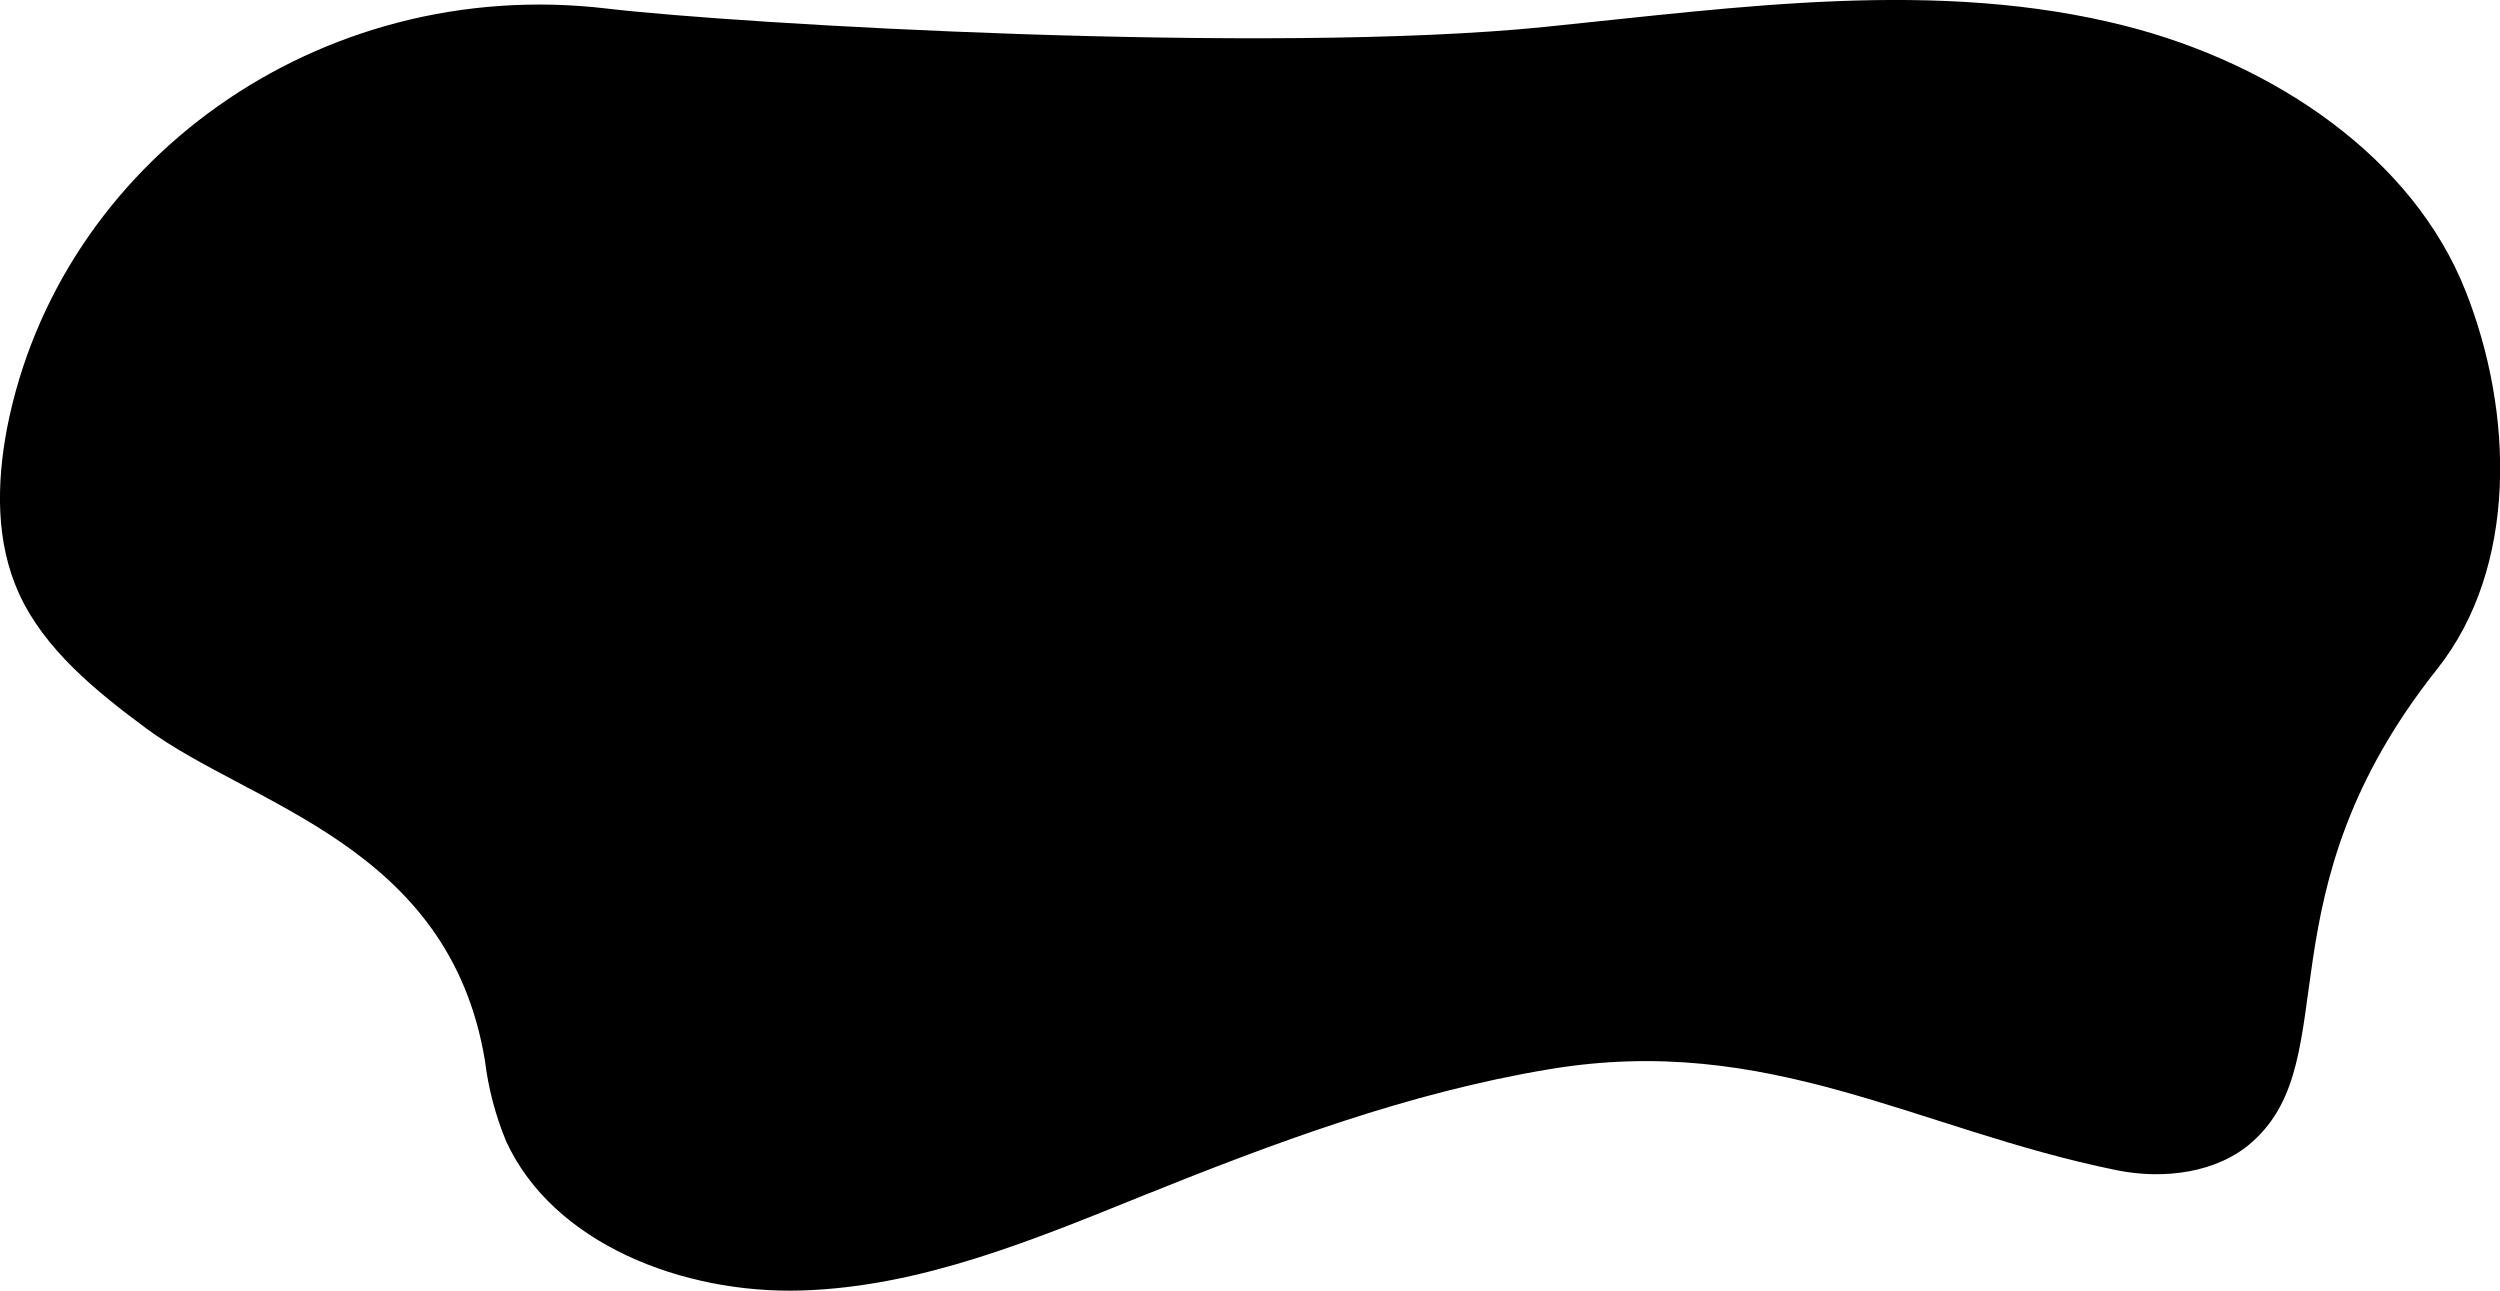
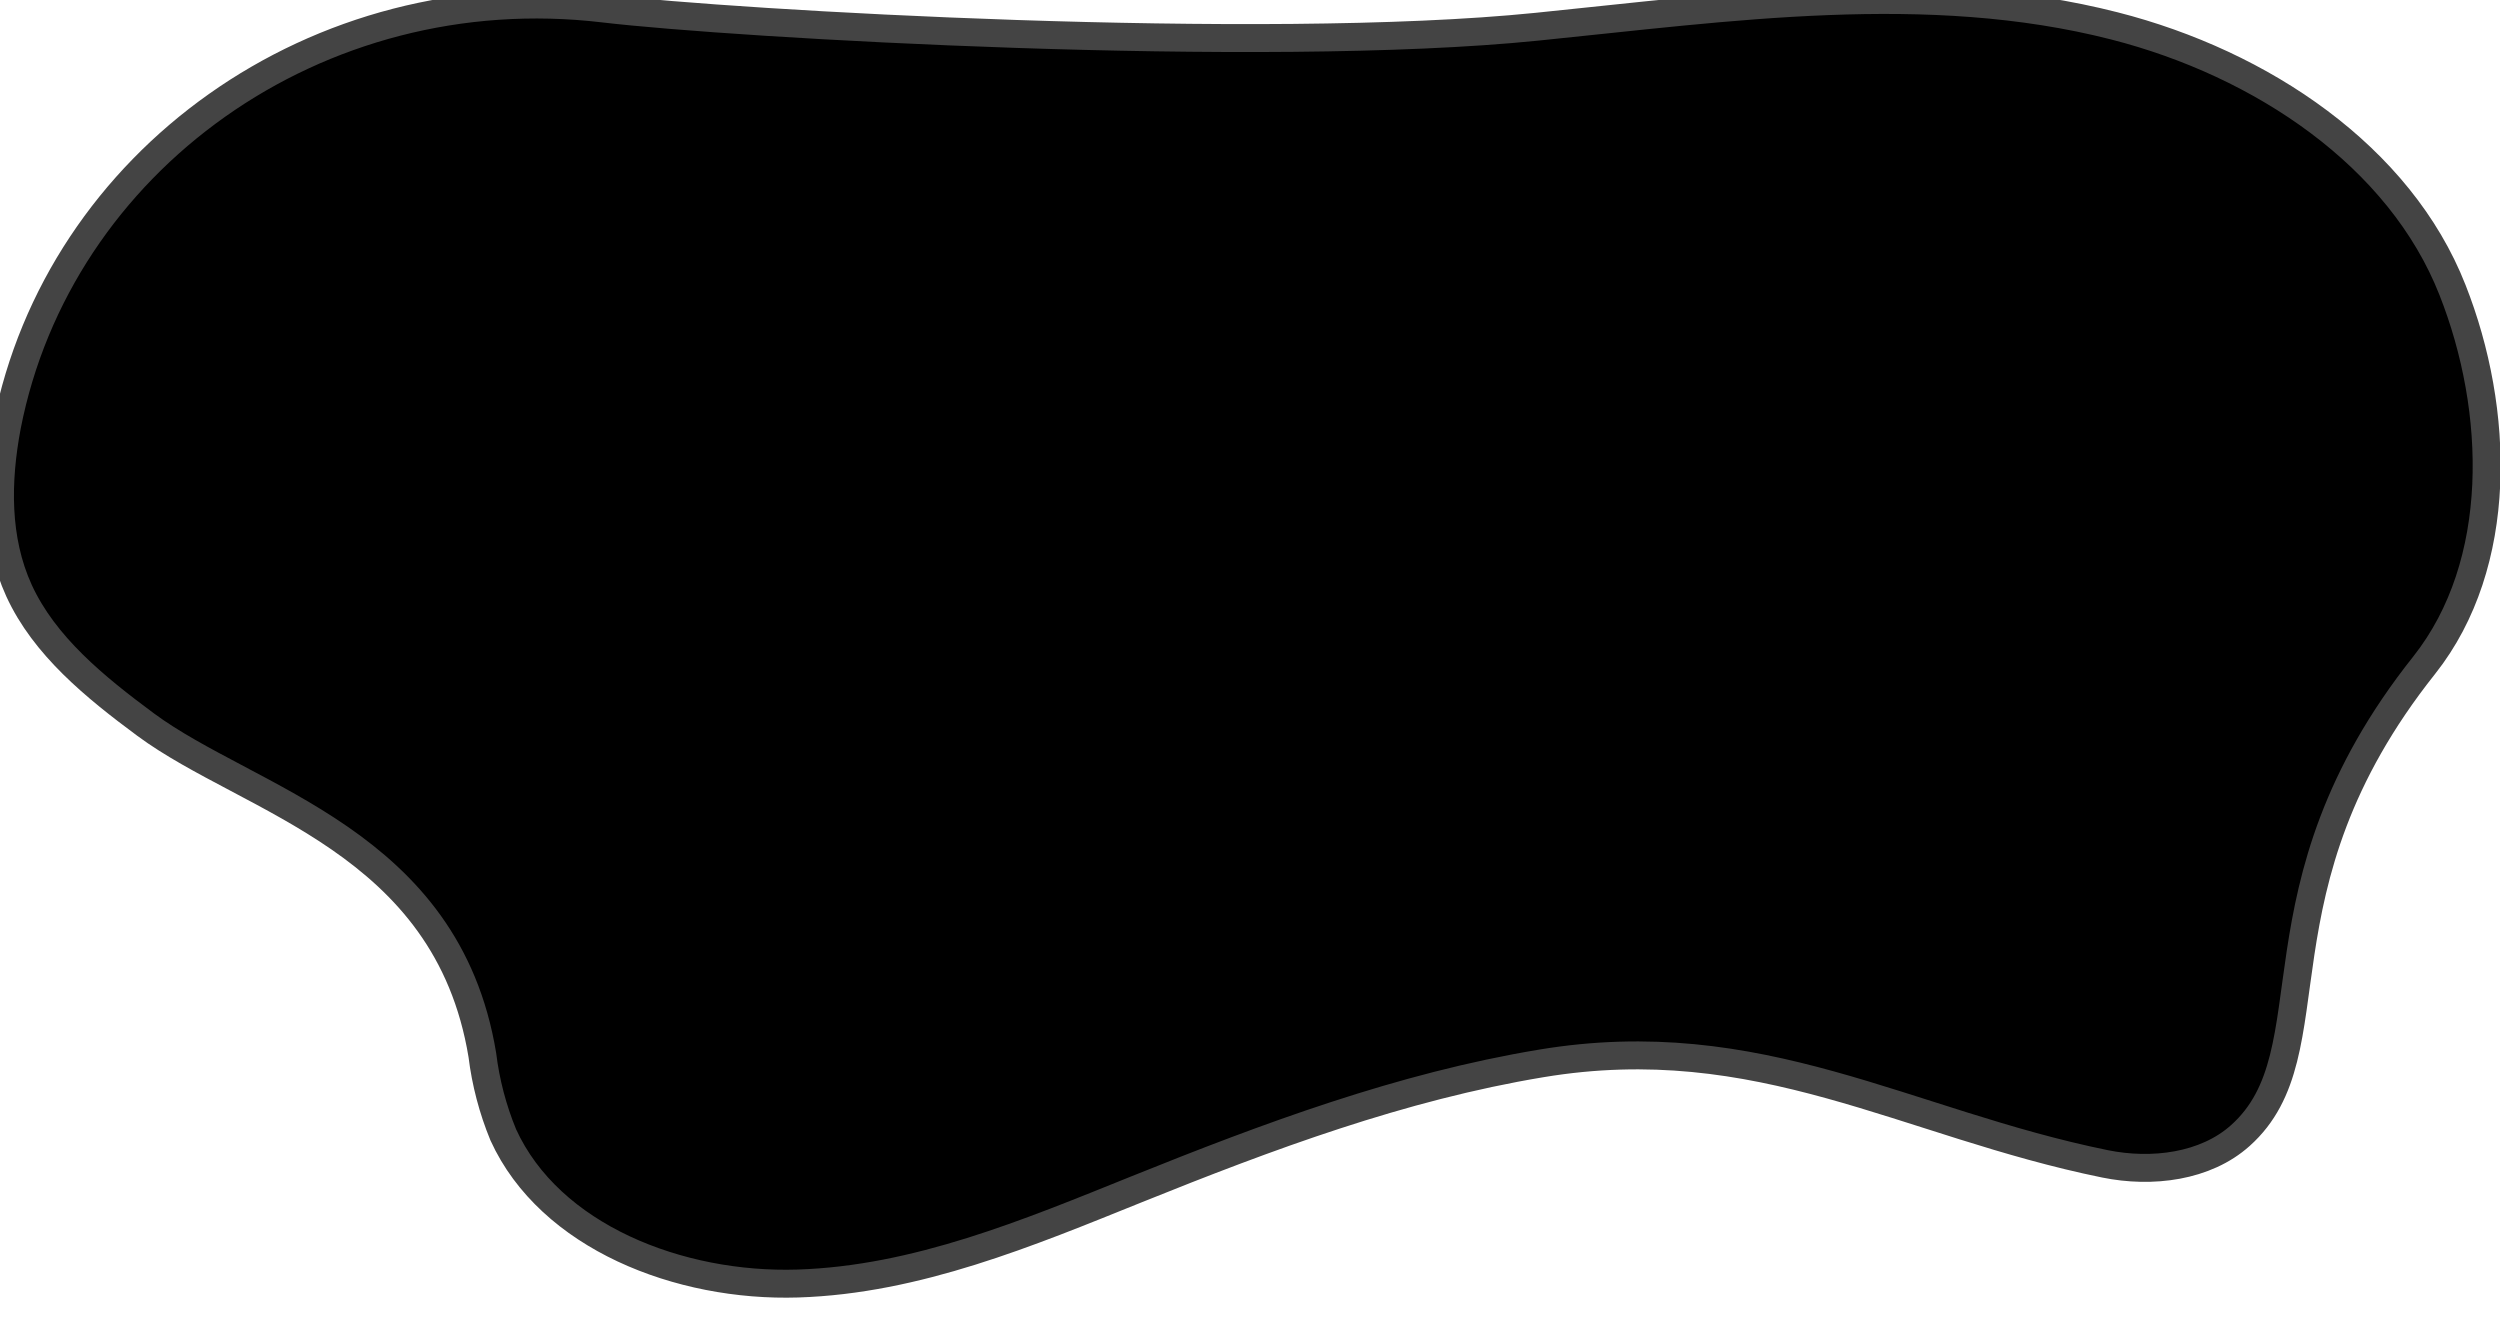
- <svg xmlns="http://www.w3.org/2000/svg" viewBox="0 0 356.07 183.83">
+ <svg xmlns="http://www.w3.org/2000/svg" viewBox="0 0 358 190">
  <g id="Capa_2" data-name="Capa 2">
    <g id="Capa_1-2" data-name="Capa 1">
-       <path d="M69.07,151.07a44.12,44.12,0,0,0,3,11.44c6.66,14.59,25.19,21.83,42.19,21.29s33-7.24,48.57-13.52c18.72-7.54,37.81-14.67,57.88-18,31.18-5.19,52.2,8.57,80.71,14.38,6.74,1.38,14.42.42,19.4-4.05,13.42-12,.78-35.22,26.33-67.36C358.63,80.75,358,58.75,351.2,41.53,343.68,22.38,323.89,9.1,302.79,3.71c-26.77-6.84-55.14-2.66-82.74.12-39.39,4-114.72-.38-133.6-2.61C45.34-3.65,8.4,23.14,1,61-.49,68.88-.63,77.23,2.72,84.57c3.63,7.92,10.89,13.83,18.13,19.19C35.68,114.74,64,120.34,69.07,151.07Z" />
+       <path d="M69.07,151.07a44.12,44.12,0,0,0,3,11.44c6.66,14.59,25.19,21.83,42.19,21.29s33-7.24,48.57-13.52c18.72-7.54,37.81-14.67,57.88-18,31.18-5.19,52.2,8.57,80.71,14.38,6.74,1.38,14.42.42,19.4-4.05,13.42-12,.78-35.22,26.33-67.36C358.63,80.75,358,58.75,351.2,41.53,343.68,22.38,323.89,9.1,302.79,3.71c-26.77-6.84-55.14-2.66-82.74.12-39.39,4-114.72-.38-133.6-2.61C45.34-3.65,8.4,23.14,1,61-.49,68.88-.63,77.23,2.72,84.57c3.63,7.92,10.89,13.83,18.13,19.19C35.68,114.74,64,120.34,69.07,151.07Z" stroke="#444" stroke-width="4" />
    </g>
  </g>
</svg>
